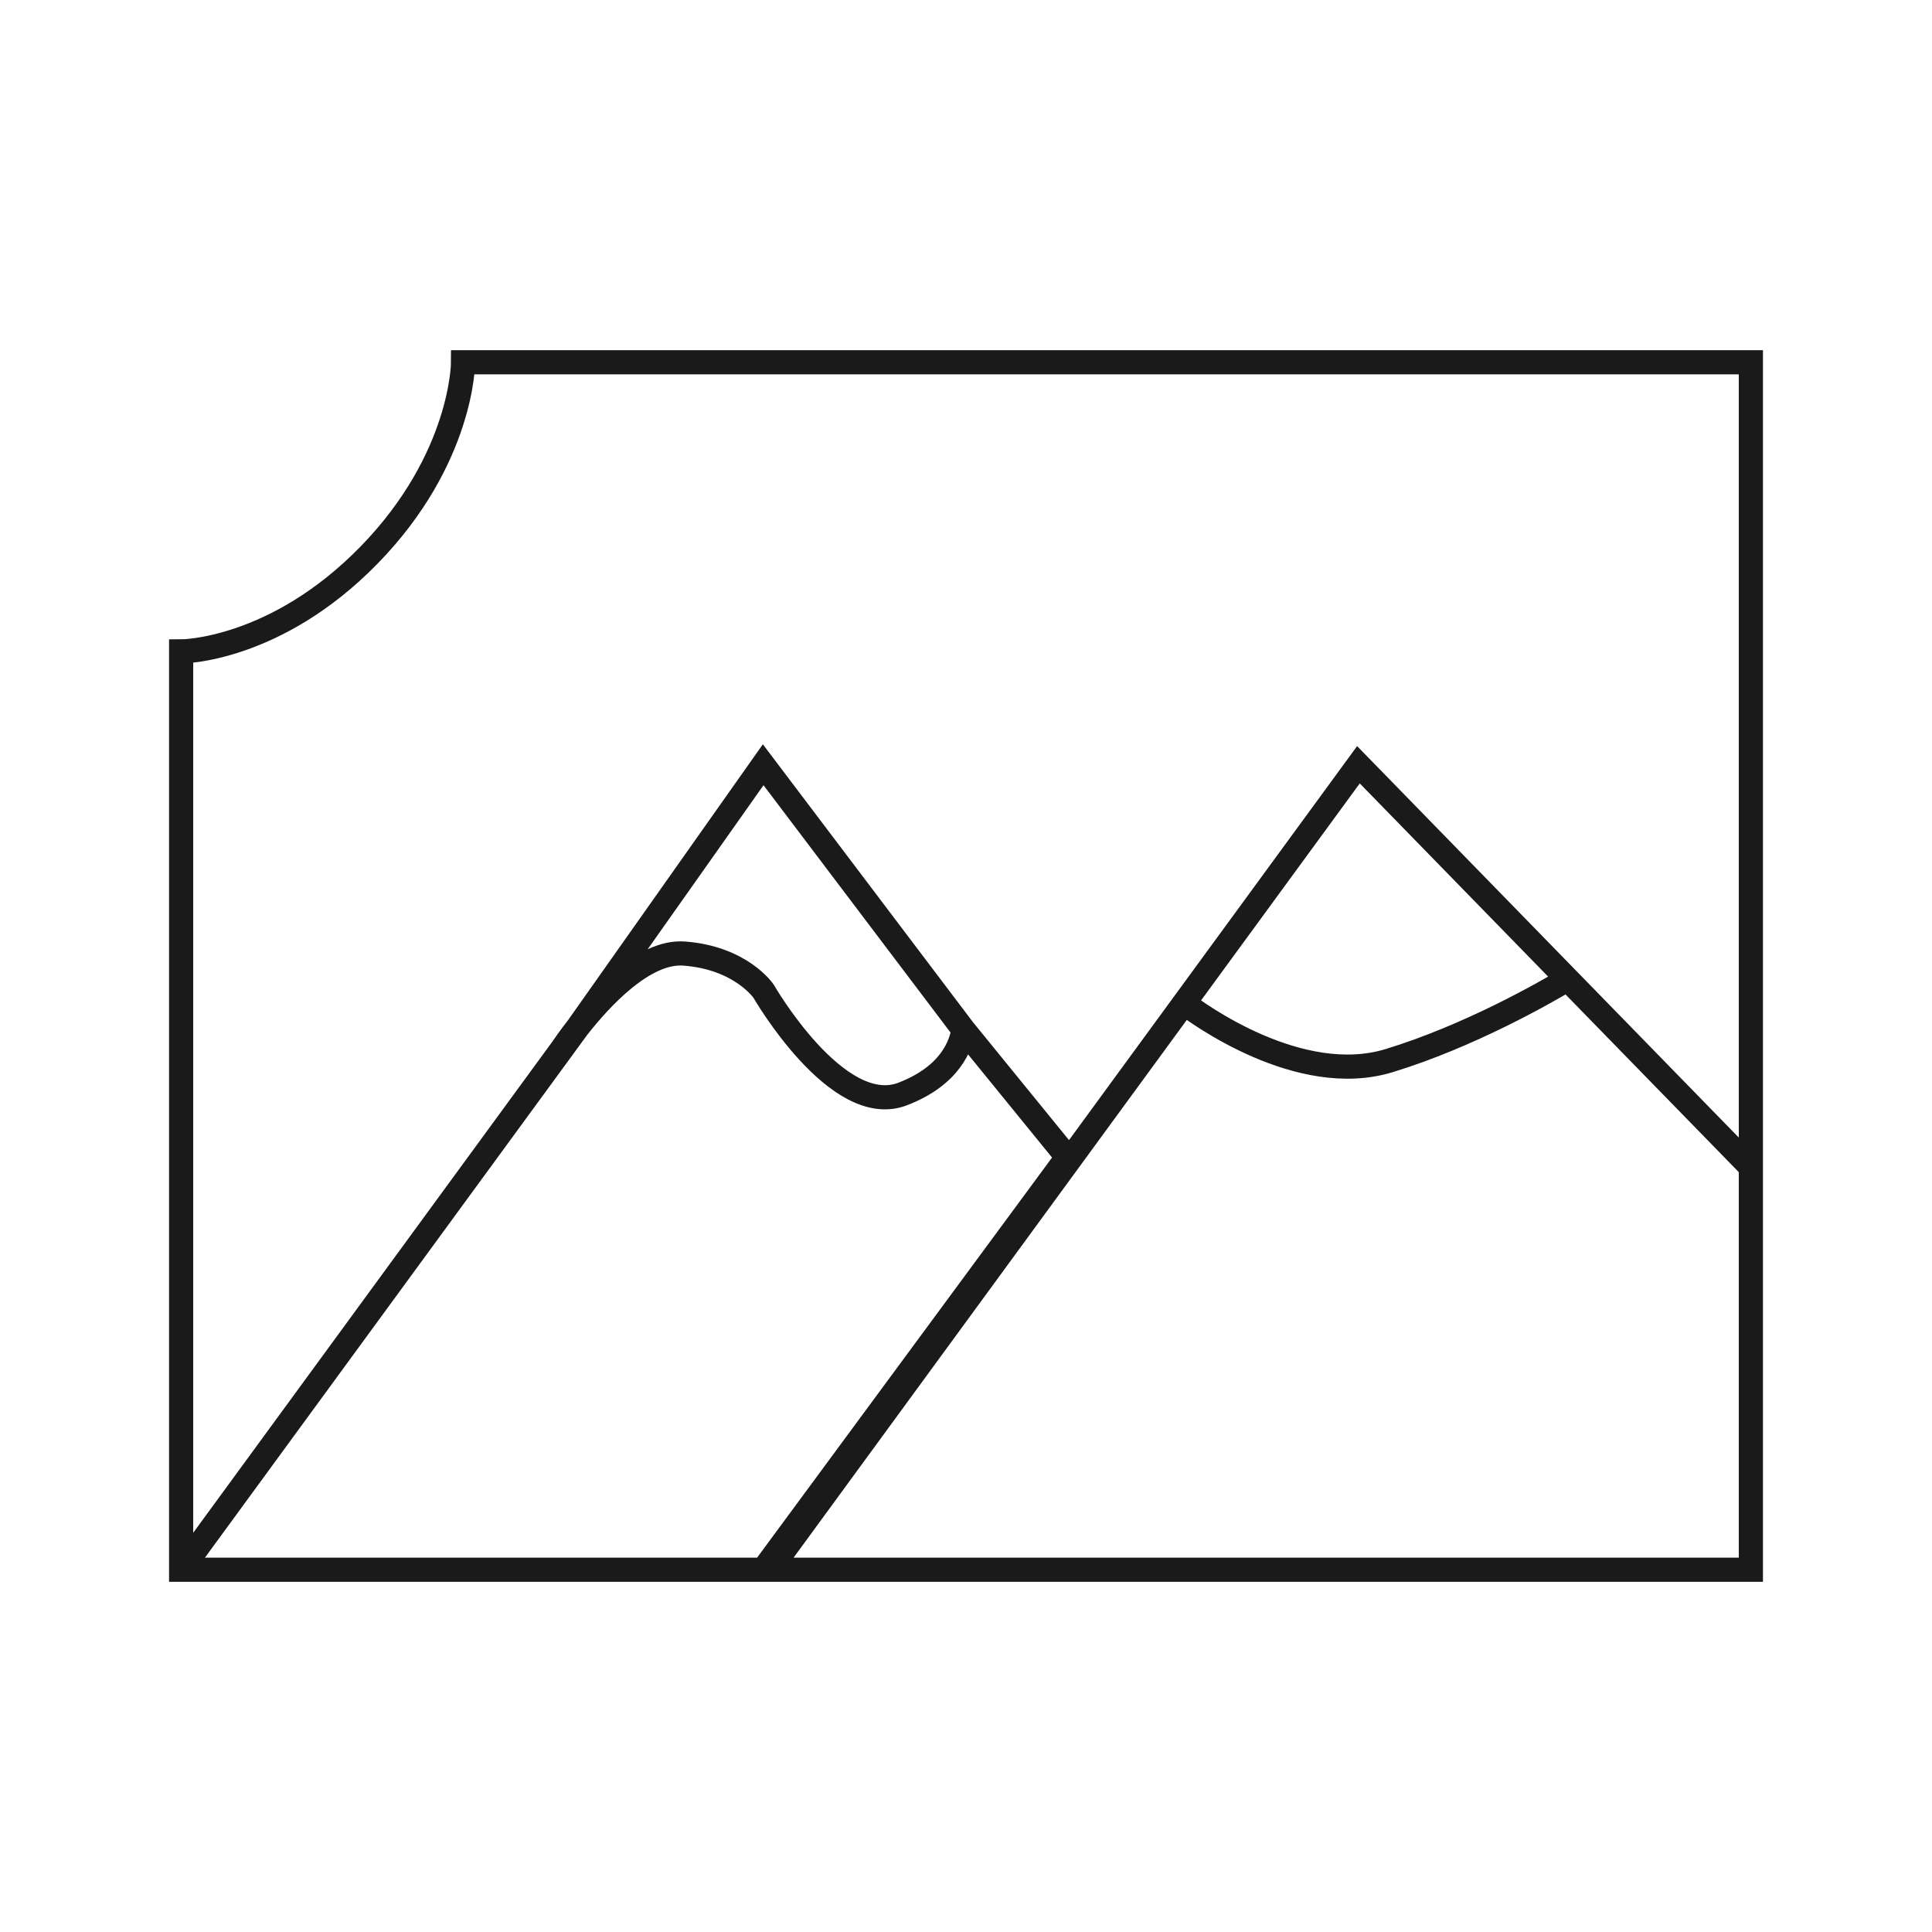
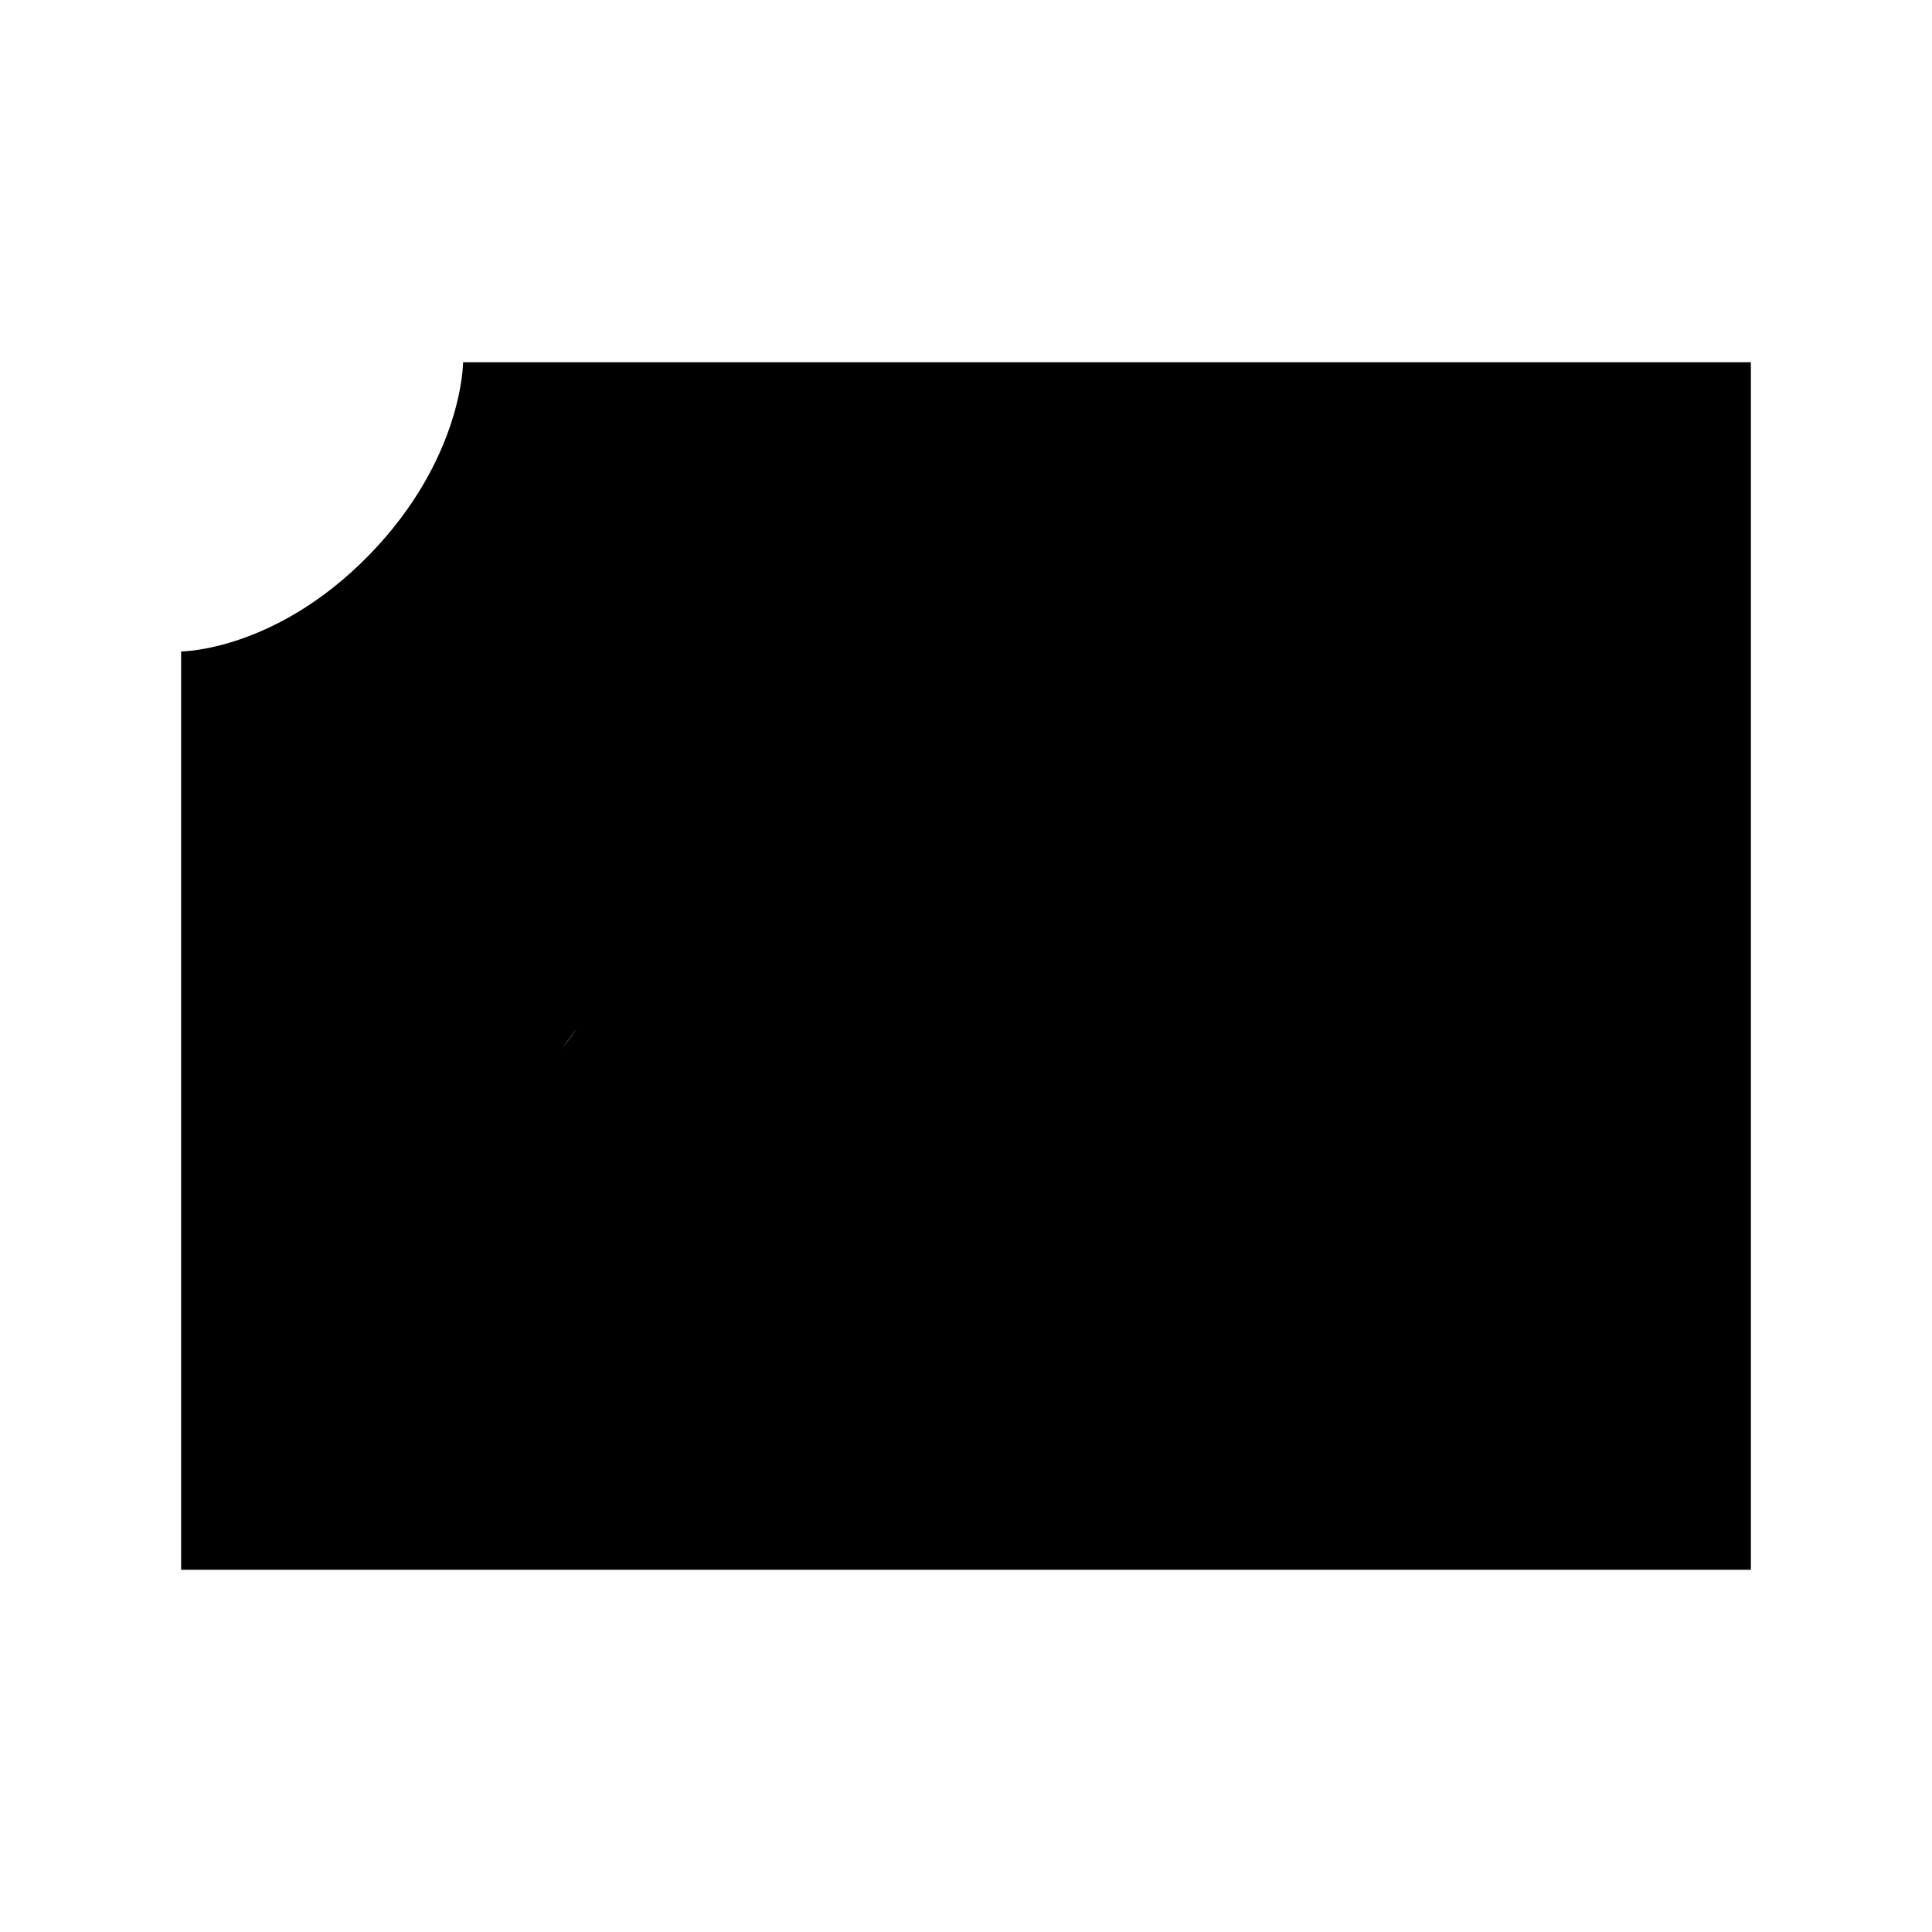
<svg xmlns="http://www.w3.org/2000/svg" viewBox="0 0 320 320">
  <defs>
    <style>
      .Graphic-Style-44 {
        fill: none;
        stroke: #1a1a1a;
        stroke-miterlimit: 2;
        stroke-width: 4px;
      }
    </style>
  </defs>
  <g id="Layer_15" data-name="Layer 15">
-     <path class="Graphic-Style-44" d="M95.644,170.231l-2.515,3.44C93.466,173.169,94.357,171.877,95.644,170.231ZM76.701,60s0,15.966-15.567,31.932S30,107.898,30,107.898V260H290V60Zm36.58,97.938c9.479.694,13.203,6.25,13.203,6.25s12.188,21.18,23.021,17.014c7.96-3.061,9.7-8.175,10.066-10.677l-33.164-43.858L95.644,170.231C99.445,165.366,106.686,157.455,113.281,157.938Zm36.224,23.264c-10.833,4.167-23.021-17.014-23.021-17.014s-3.724-5.556-13.203-6.25c-6.595-.483-13.836,7.428-17.637,12.293l-2.515,3.44c-.098.146-.16.24-.16.24s.061-.093.16-.24L30,260h96.407l50.375-68.333L159.571,170.524C159.205,173.027,157.465,178.14,149.505,181.202Zm80.573-5.527c13.216-4.038,25.702-11.172,29.562-13.479L225,126.667l-28.867,39.477C198.315,167.812,215.223,180.213,230.078,175.675ZM259.64,162.195c-3.861,2.307-16.346,9.442-29.562,13.479-14.855,4.538-31.763-7.863-33.945-9.531L127.5,260H290V193.333Z" />
+     <path d="M95.644,170.231l-2.515,3.44C93.466,173.169,94.357,171.877,95.644,170.231ZM76.701,60s0,15.966-15.567,31.932S30,107.898,30,107.898V260H290V60Zm36.58,97.938c9.479.694,13.203,6.25,13.203,6.25s12.188,21.18,23.021,17.014c7.96-3.061,9.7-8.175,10.066-10.677l-33.164-43.858L95.644,170.231C99.445,165.366,106.686,157.455,113.281,157.938Zm36.224,23.264c-10.833,4.167-23.021-17.014-23.021-17.014s-3.724-5.556-13.203-6.25c-6.595-.483-13.836,7.428-17.637,12.293l-2.515,3.44c-.098.146-.16.24-.16.24s.061-.093.16-.24L30,260h96.407l50.375-68.333L159.571,170.524C159.205,173.027,157.465,178.14,149.505,181.202Zm80.573-5.527c13.216-4.038,25.702-11.172,29.562-13.479L225,126.667l-28.867,39.477C198.315,167.812,215.223,180.213,230.078,175.675ZM259.64,162.195c-3.861,2.307-16.346,9.442-29.562,13.479-14.855,4.538-31.763-7.863-33.945-9.531L127.5,260H290V193.333Z" />
  </g>
</svg>
